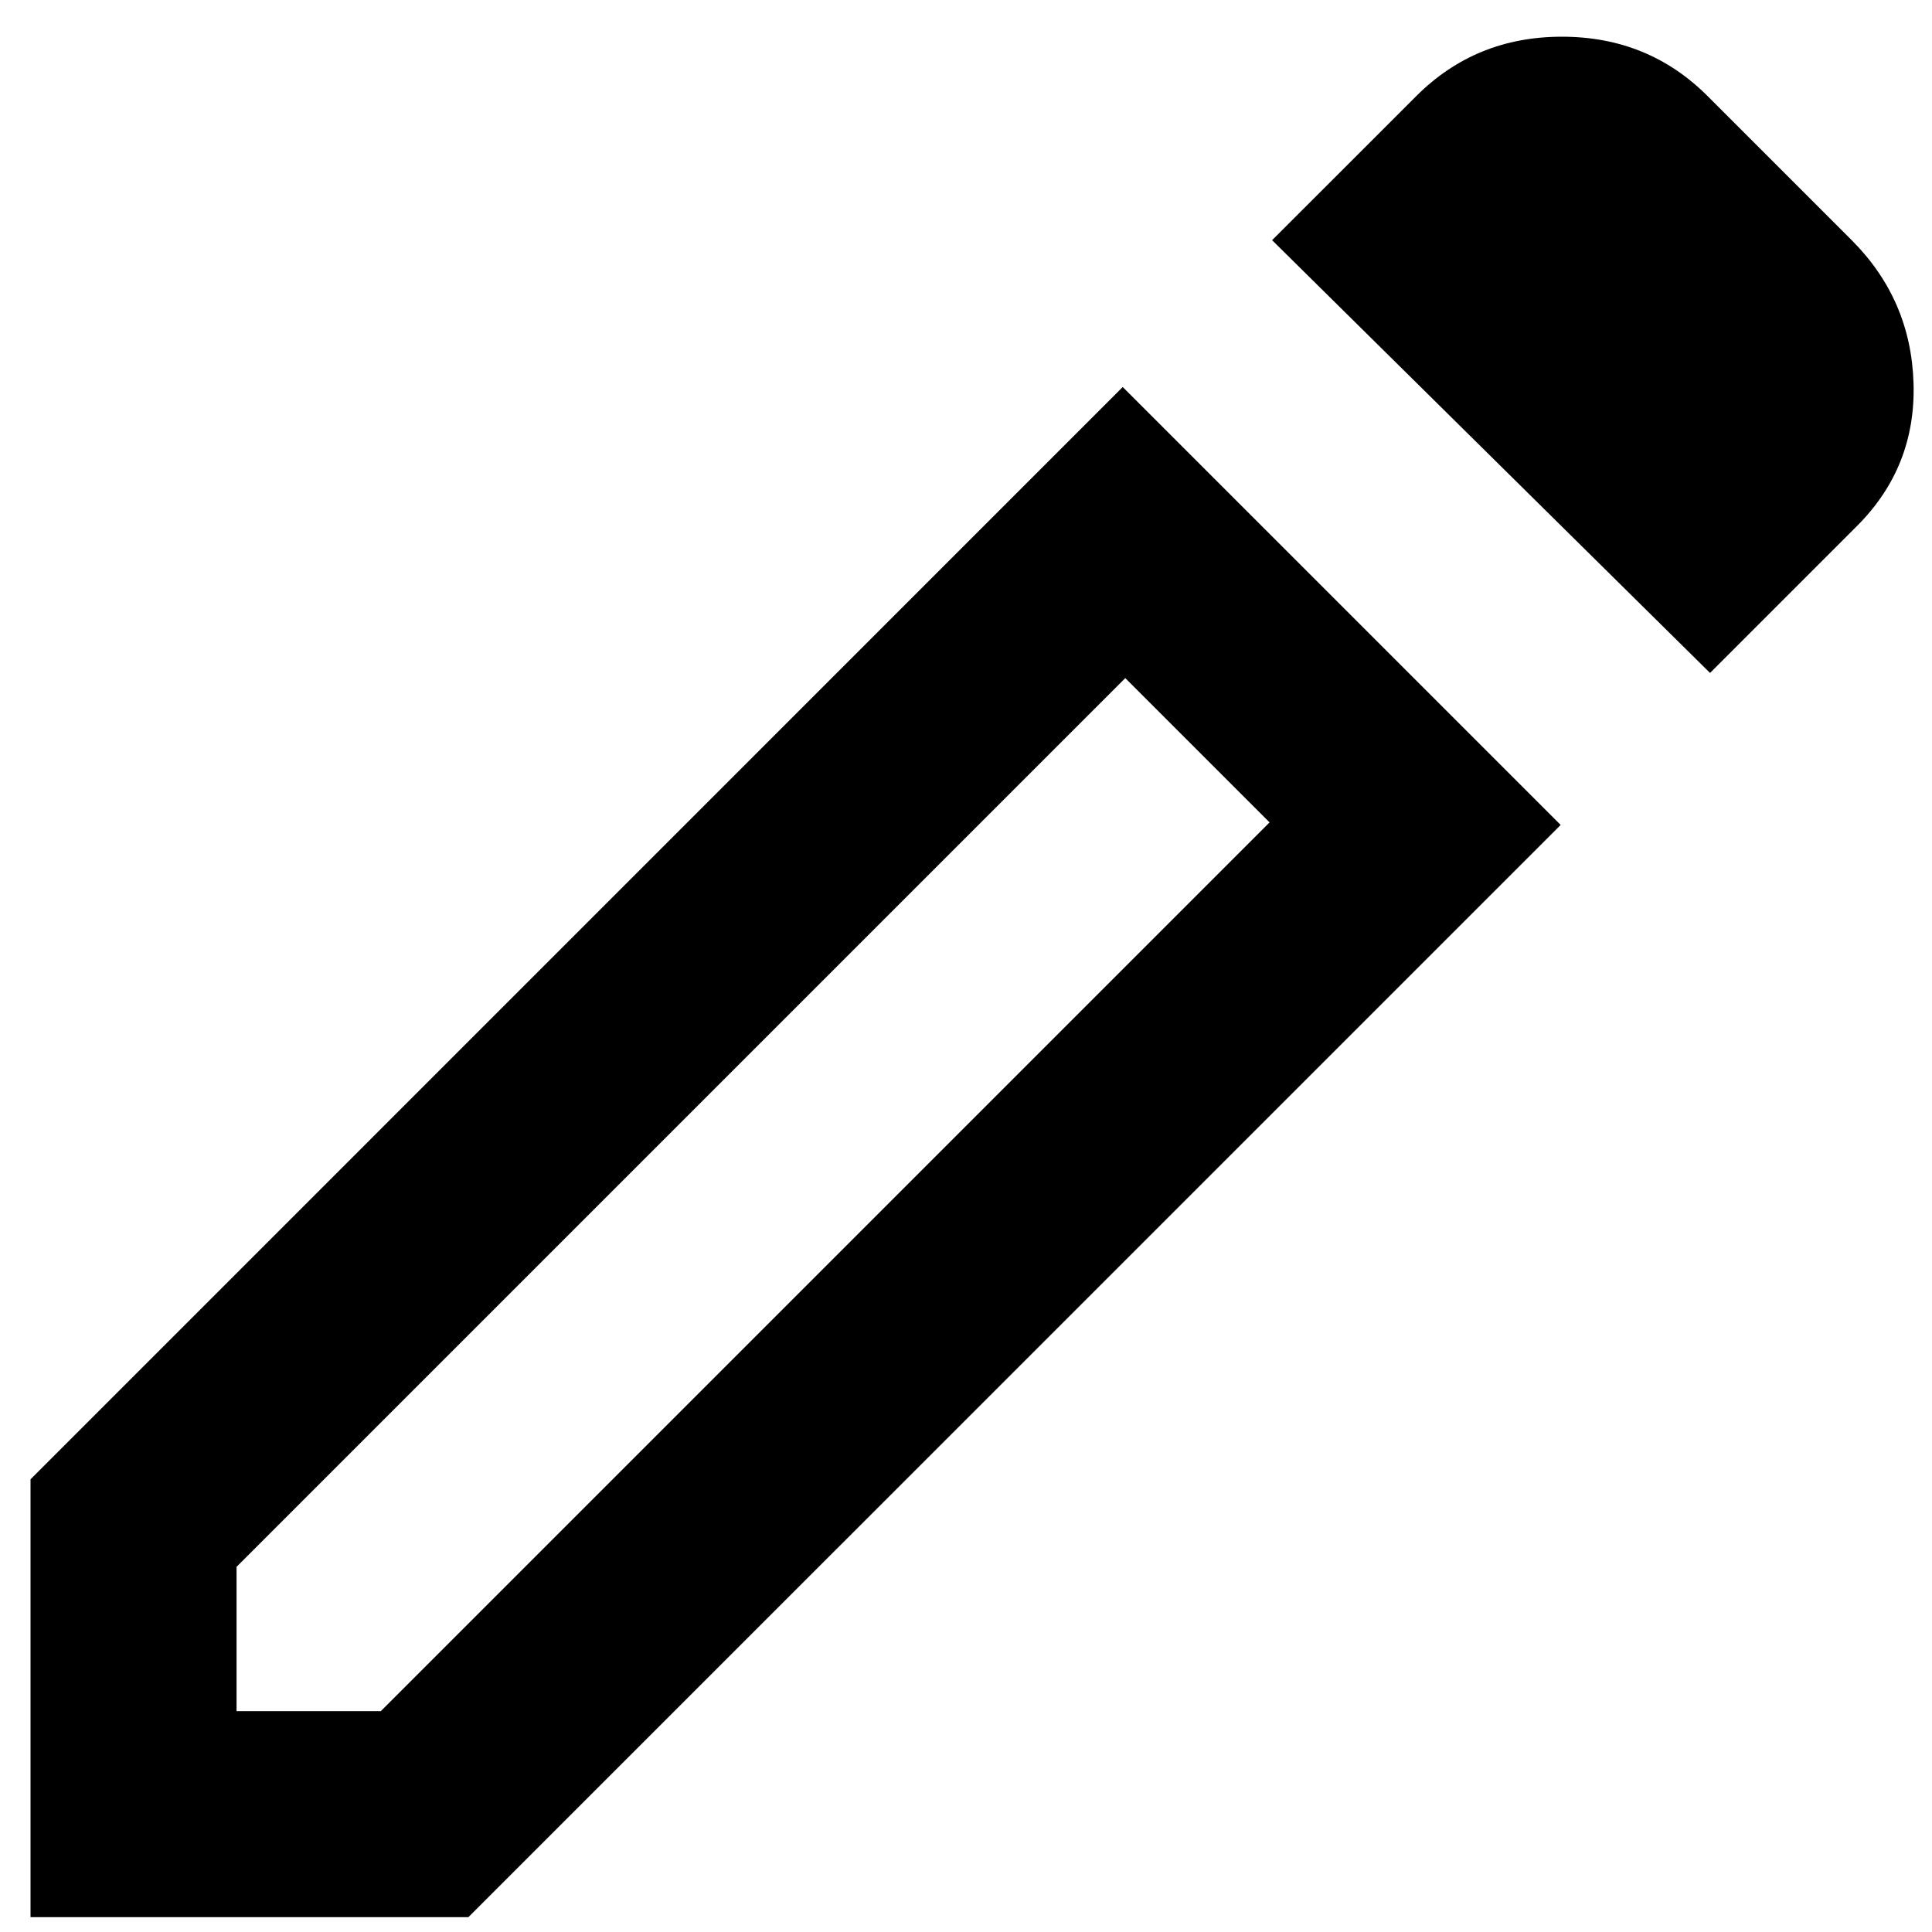
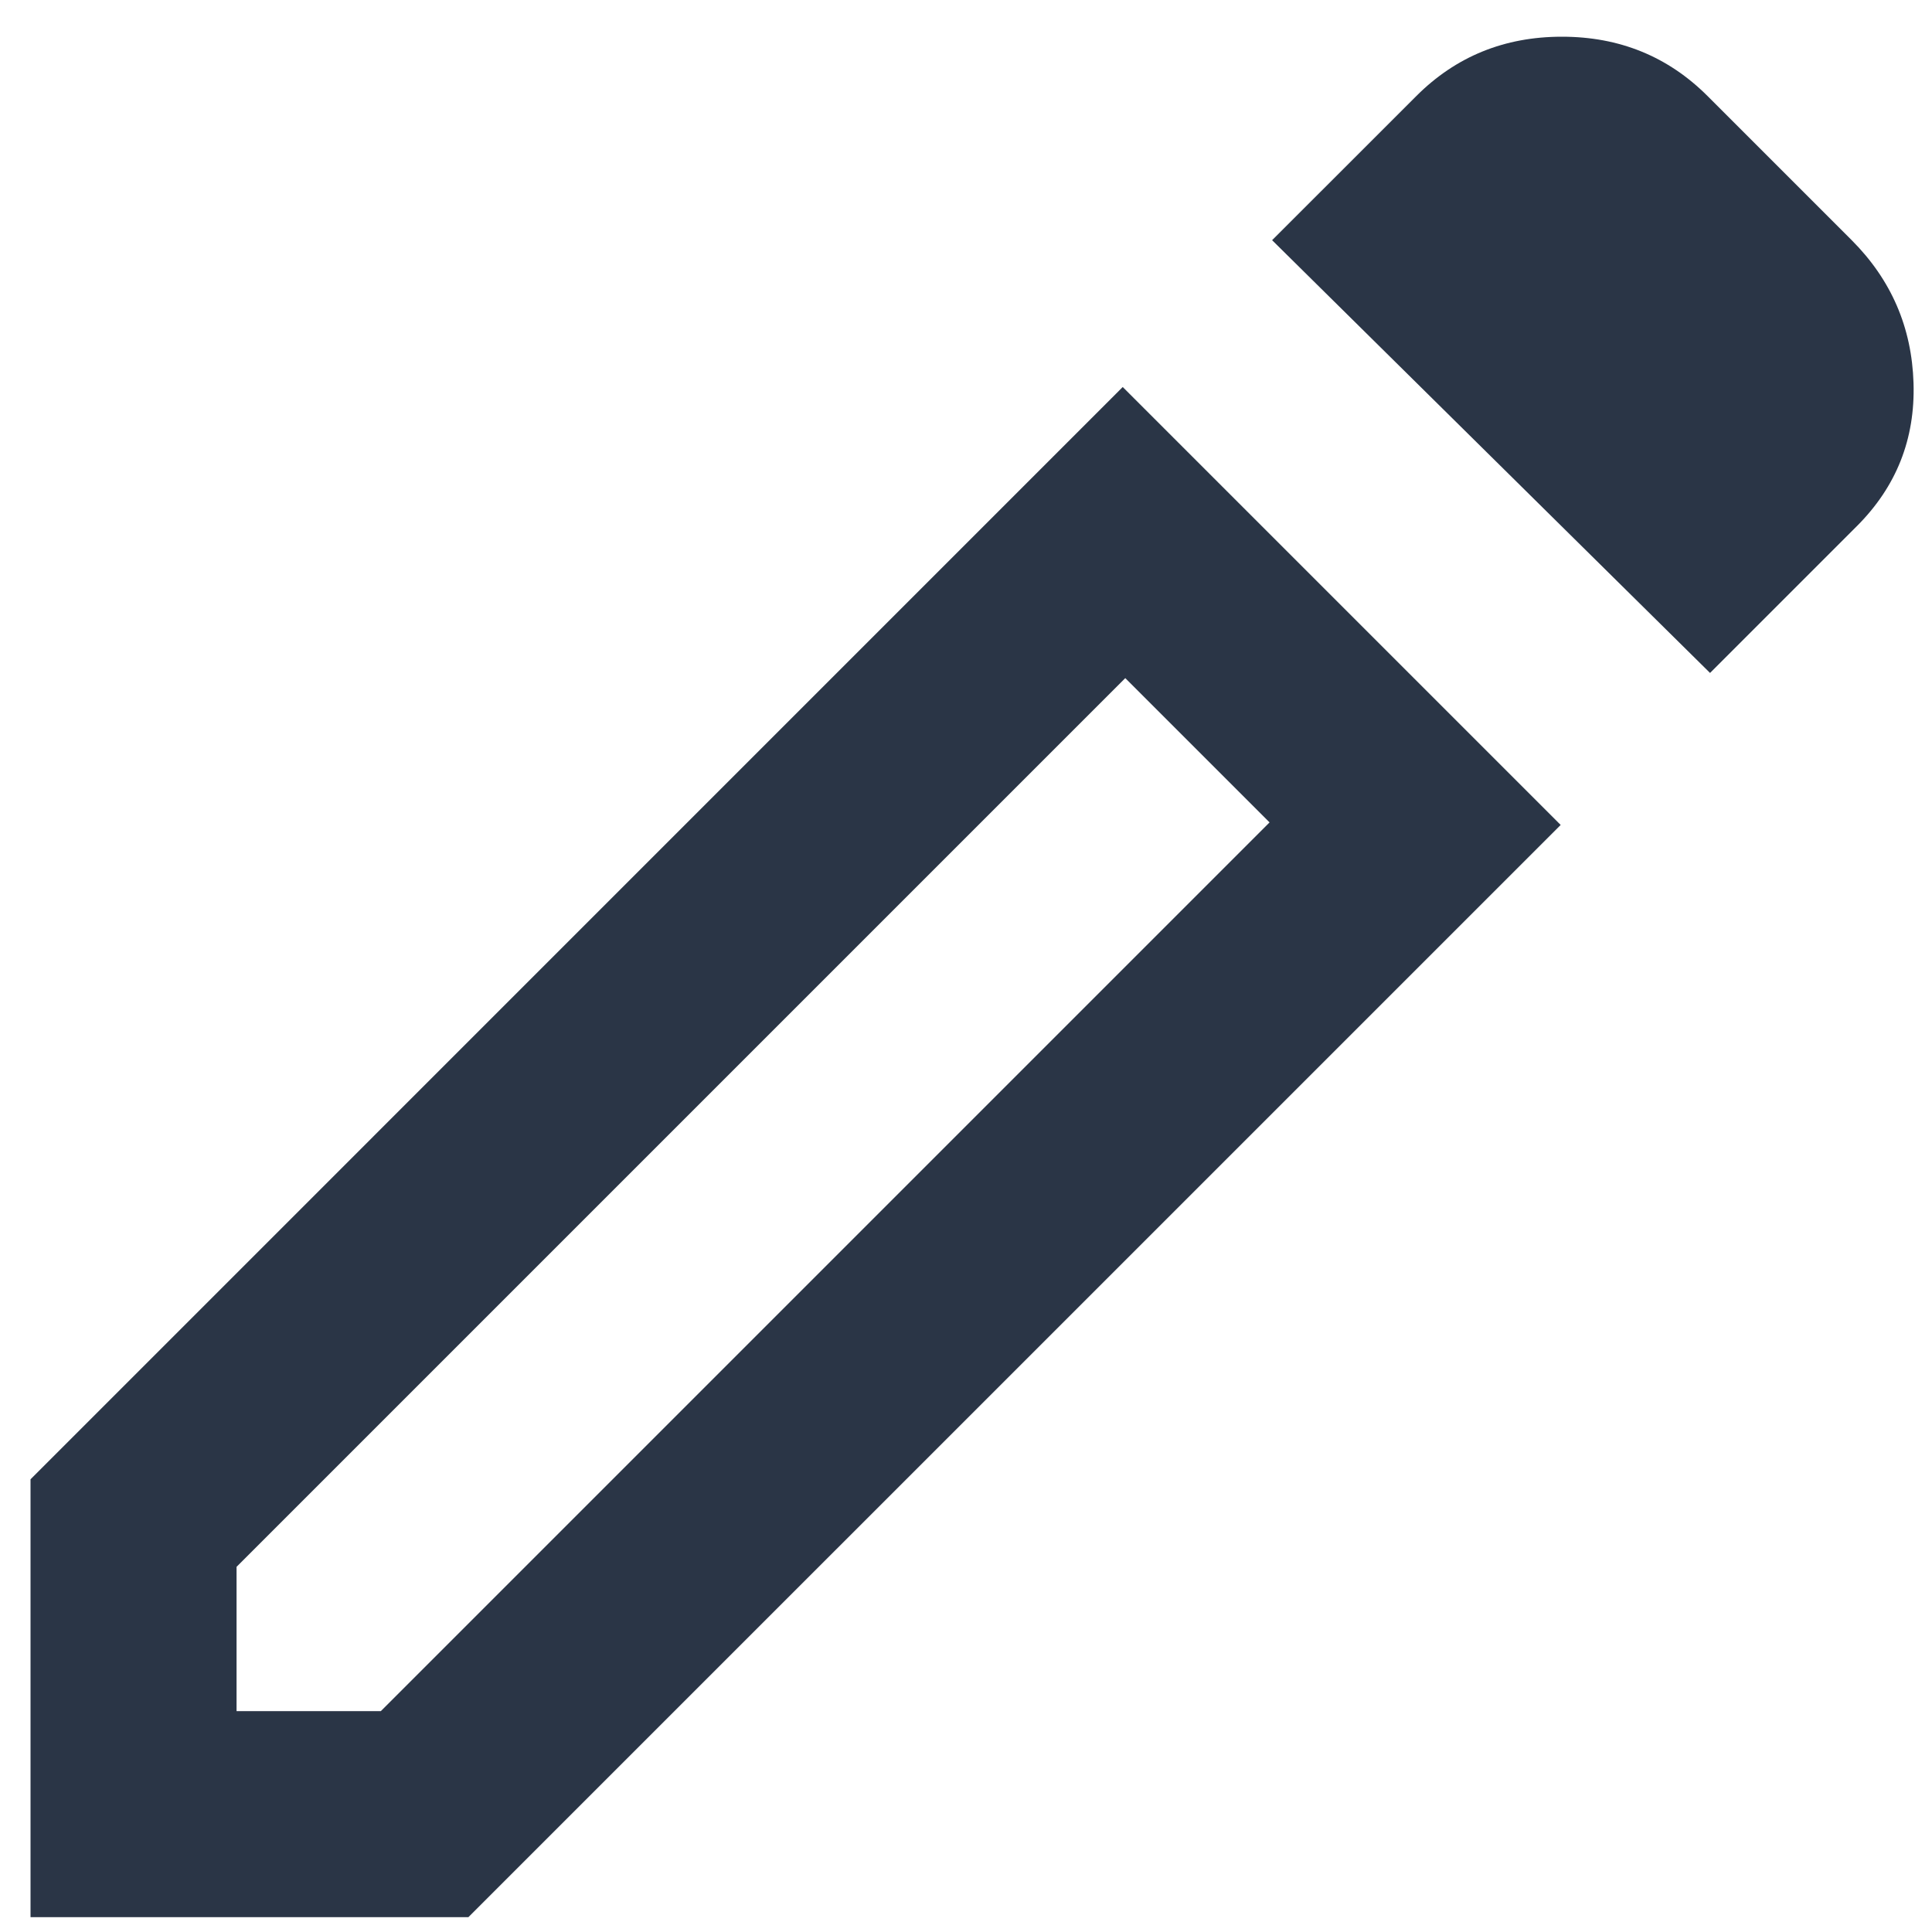
<svg xmlns="http://www.w3.org/2000/svg" width="25" height="25" viewBox="0 0 25 25" fill="none">
-   <path d="M3.061 22.142H4.928L16.428 10.642L14.561 8.775L3.061 20.275V22.142ZM22.128 8.708L16.461 3.108L18.328 1.242C18.839 0.731 19.467 0.475 20.211 0.475C20.956 0.475 21.583 0.731 22.095 1.242L23.961 3.108C24.472 3.62 24.739 4.236 24.761 4.958C24.783 5.681 24.539 6.297 24.028 6.808L22.128 8.708ZM20.195 10.675L6.061 24.808H0.395V19.142L14.528 5.008L20.195 10.675Z" fill="black" />
+   <path d="M3.061 22.142H4.928L16.428 10.642L14.561 8.775L3.061 20.275V22.142ZM22.128 8.708L16.461 3.108L18.328 1.242C18.839 0.731 19.467 0.475 20.211 0.475C20.956 0.475 21.583 0.731 22.095 1.242L23.961 3.108C24.472 3.62 24.739 4.236 24.761 4.958C24.783 5.681 24.539 6.297 24.028 6.808L22.128 8.708ZM20.195 10.675L6.061 24.808H0.395V19.142L14.528 5.008L20.195 10.675Z" fill="#2a3546" />
</svg>
